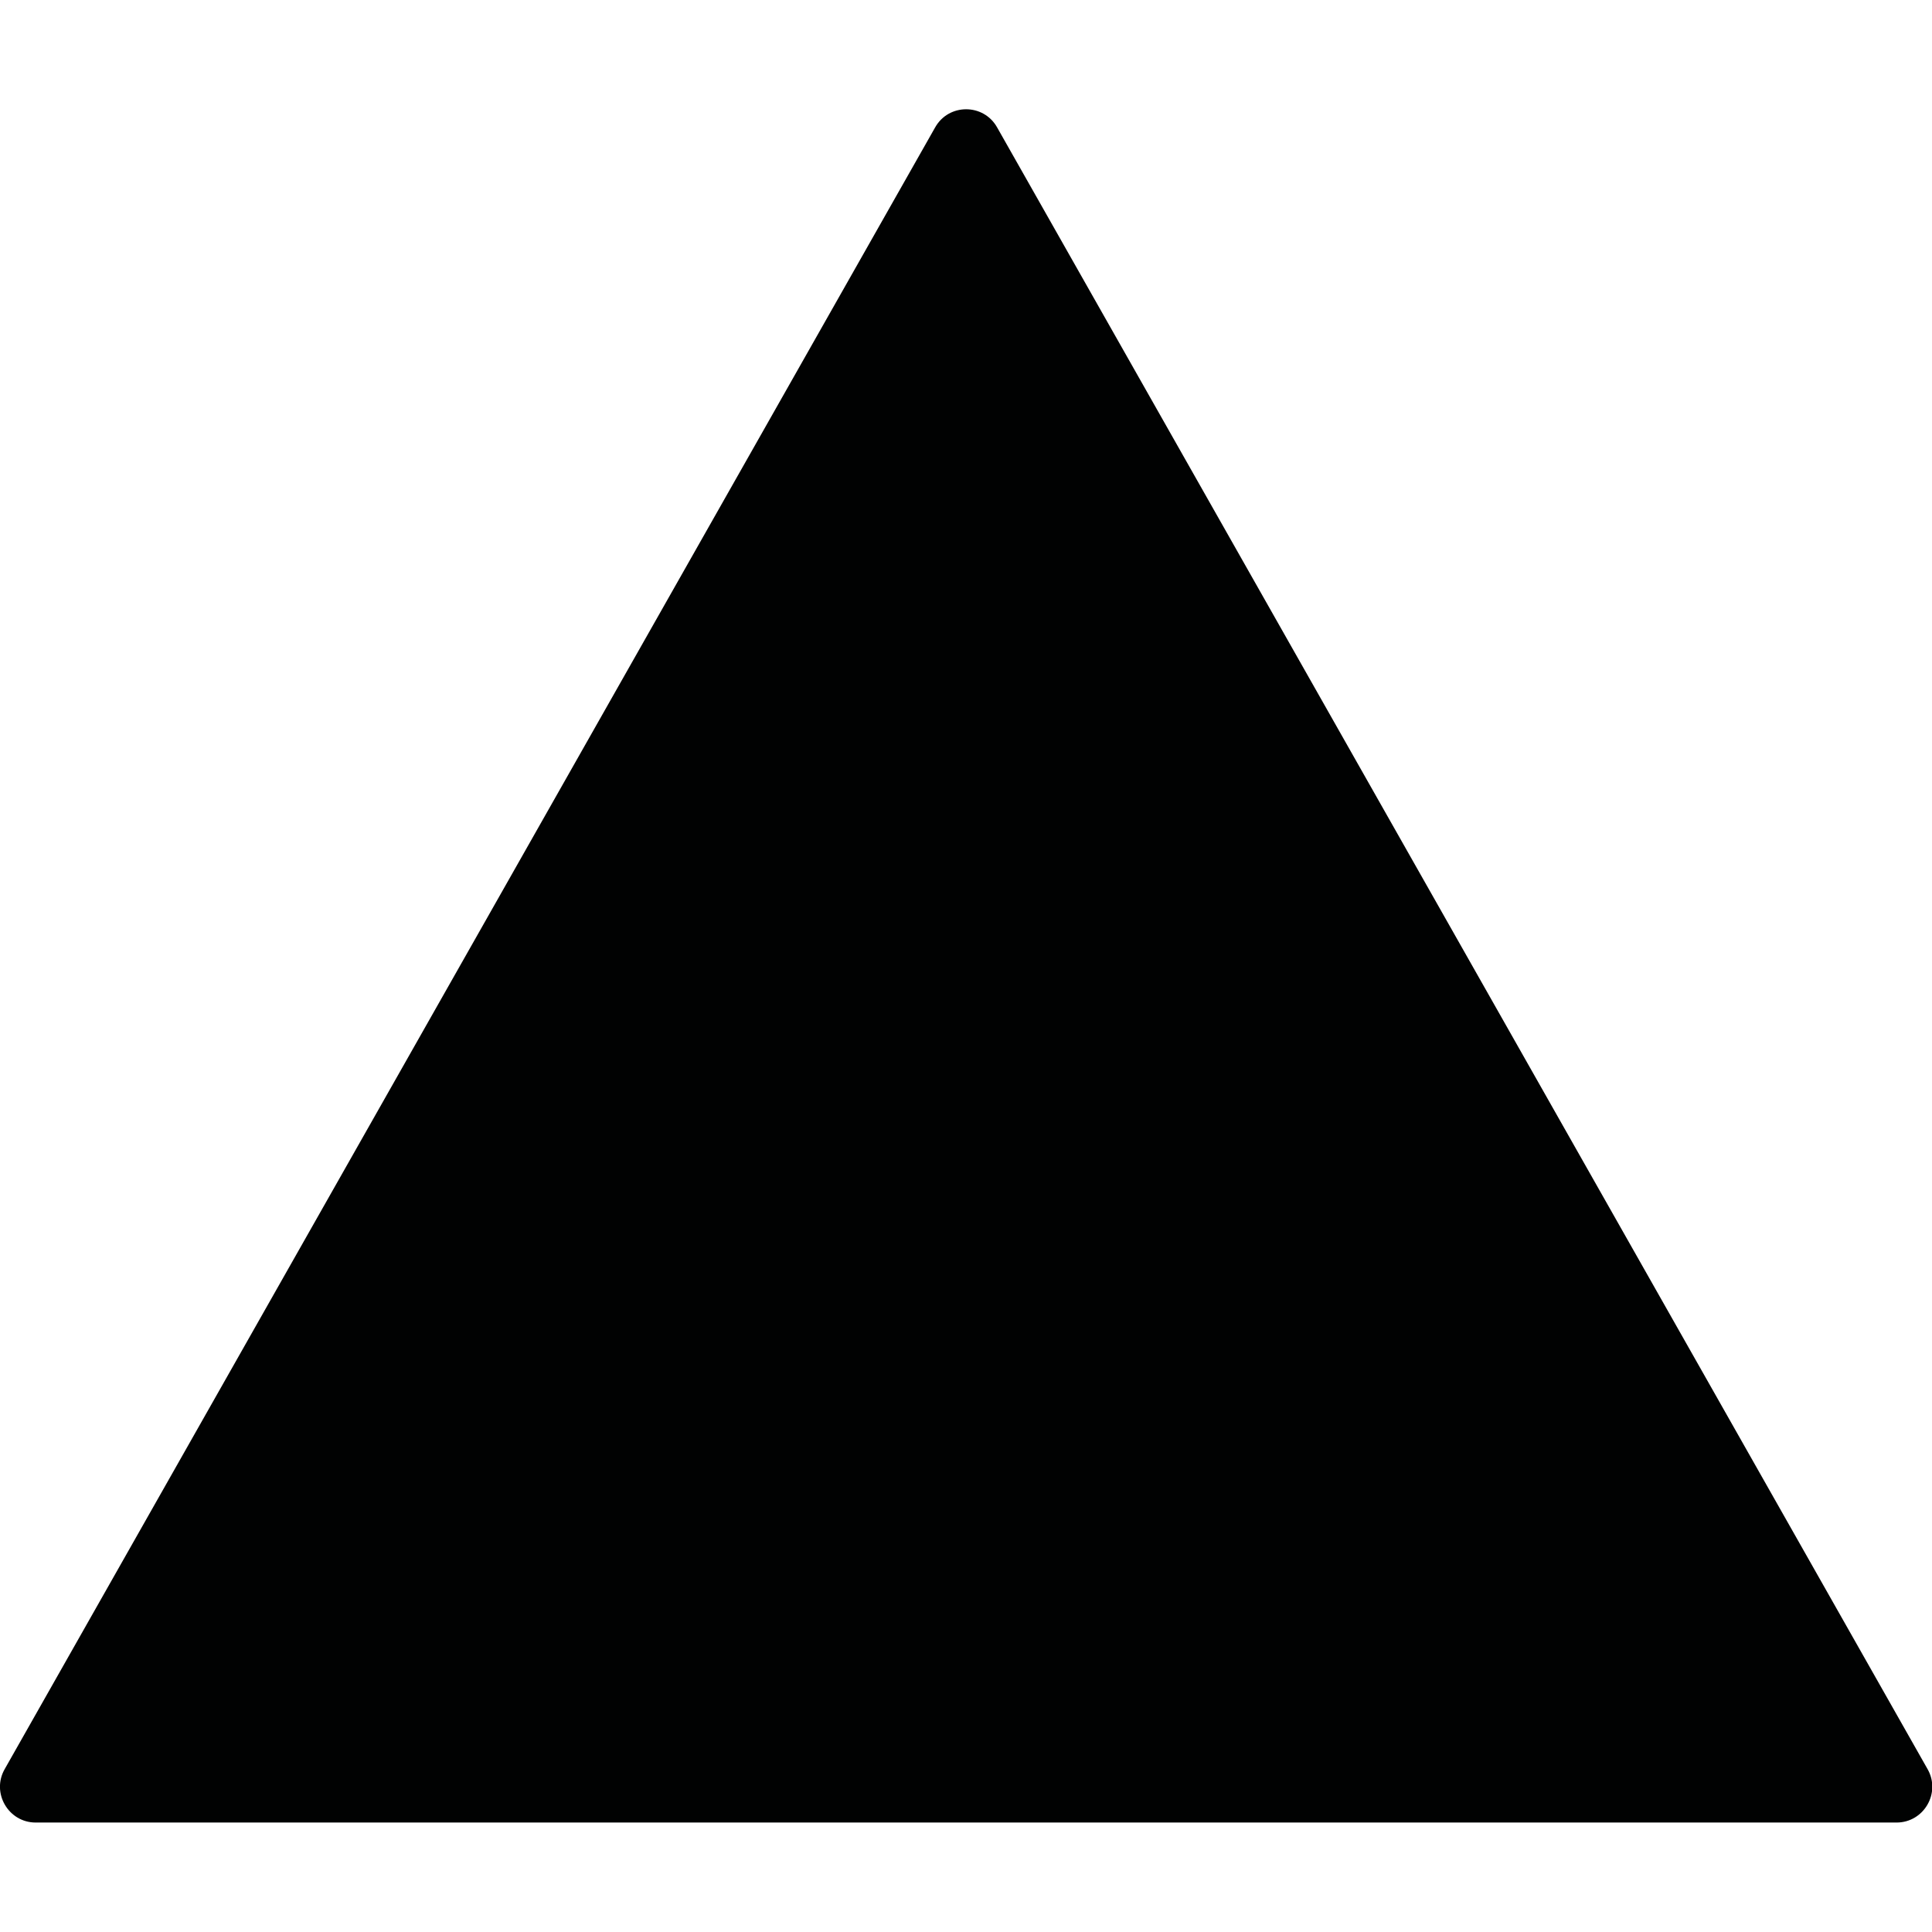
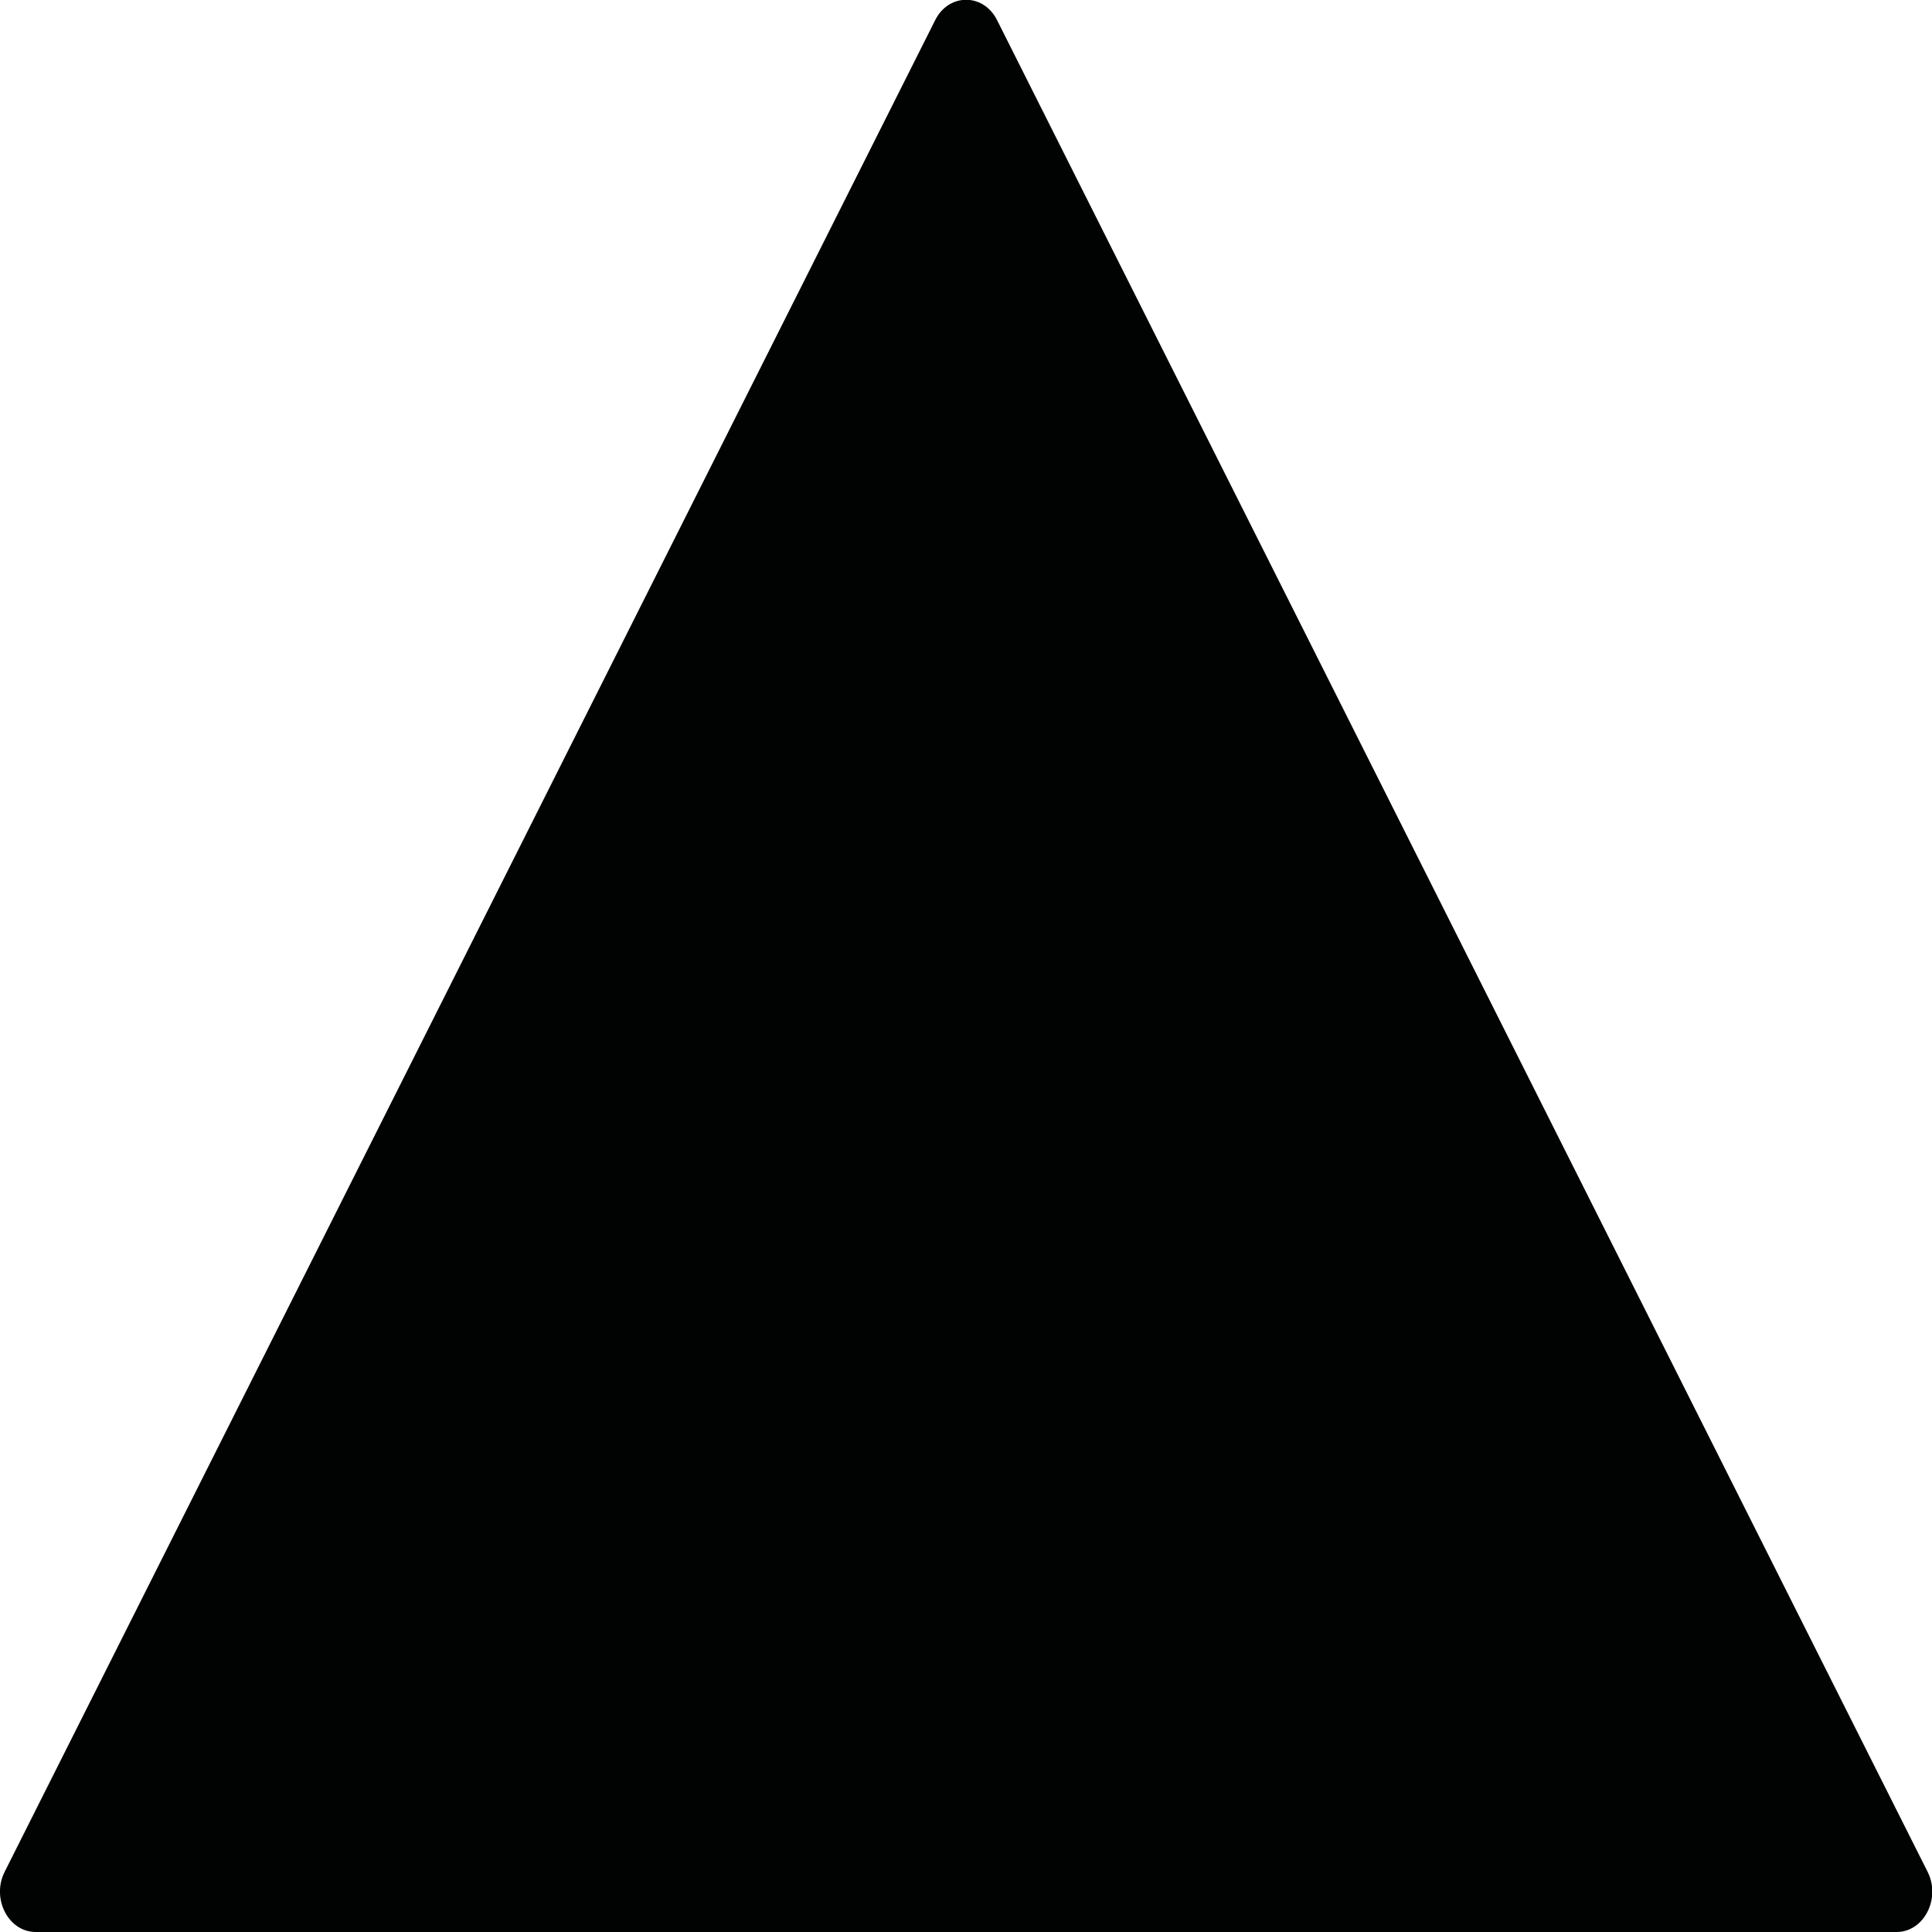
- <svg xmlns="http://www.w3.org/2000/svg" height="100" id="Ebene_1_Kopie" style="enable-background:new 0 0 741.3 657.3;" version="1.1" viewBox="0 0 741.3 657.3" width="100" x="0px" xml:space="preserve" y="0px">
+ <svg xmlns="http://www.w3.org/2000/svg" height="100" id="Ebene_1_Kopie" preserveAspectRatio="none" style="enable-background:new 0 0 741.3 657.3;" version="1.1" viewBox="0 0 741.3 657.3" width="100" x="0px" xml:space="preserve" y="0px">
  <style type="text/css">
	.st0{fill:#010202;}
</style>
  <path class="st0" d="M1.8,636.8l357-629.9c5.2-9.3,18.6-9.3,23.8,0l357,629.9c5.2,9.1-1.4,20.5-11.9,20.5H13.7  C3.2,657.3-3.4,645.9,1.8,636.8z" />
</svg>
